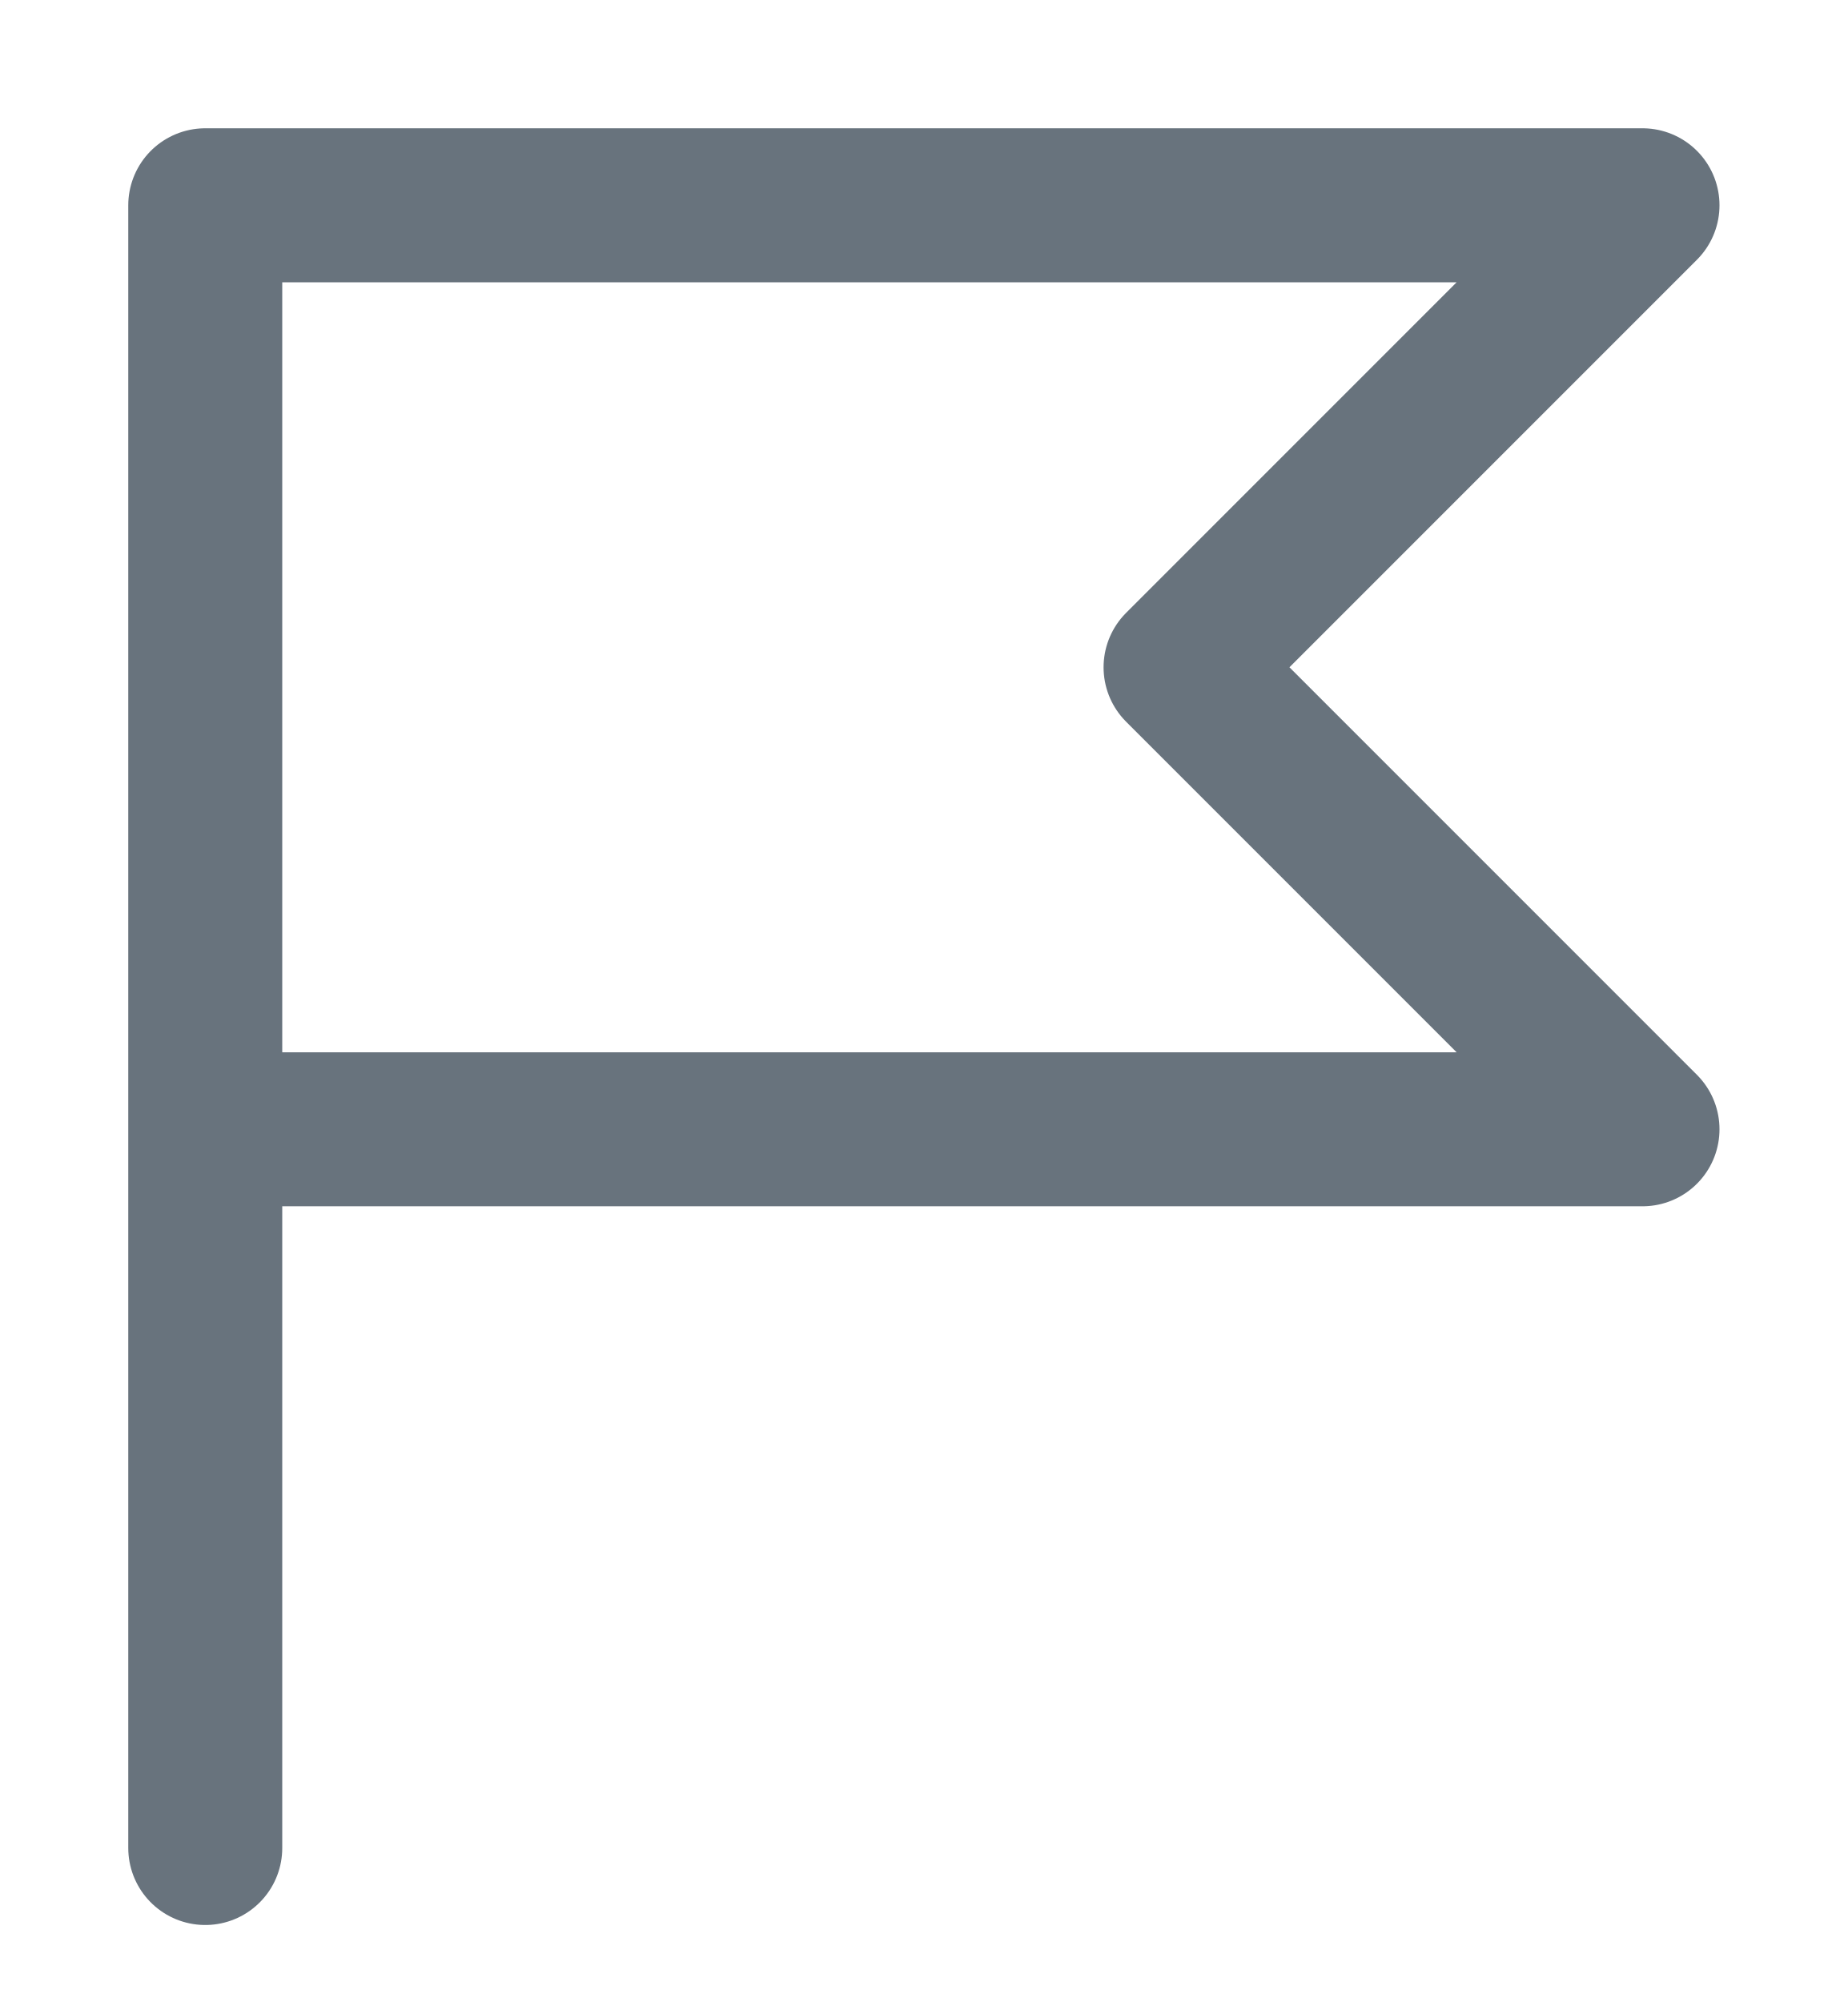
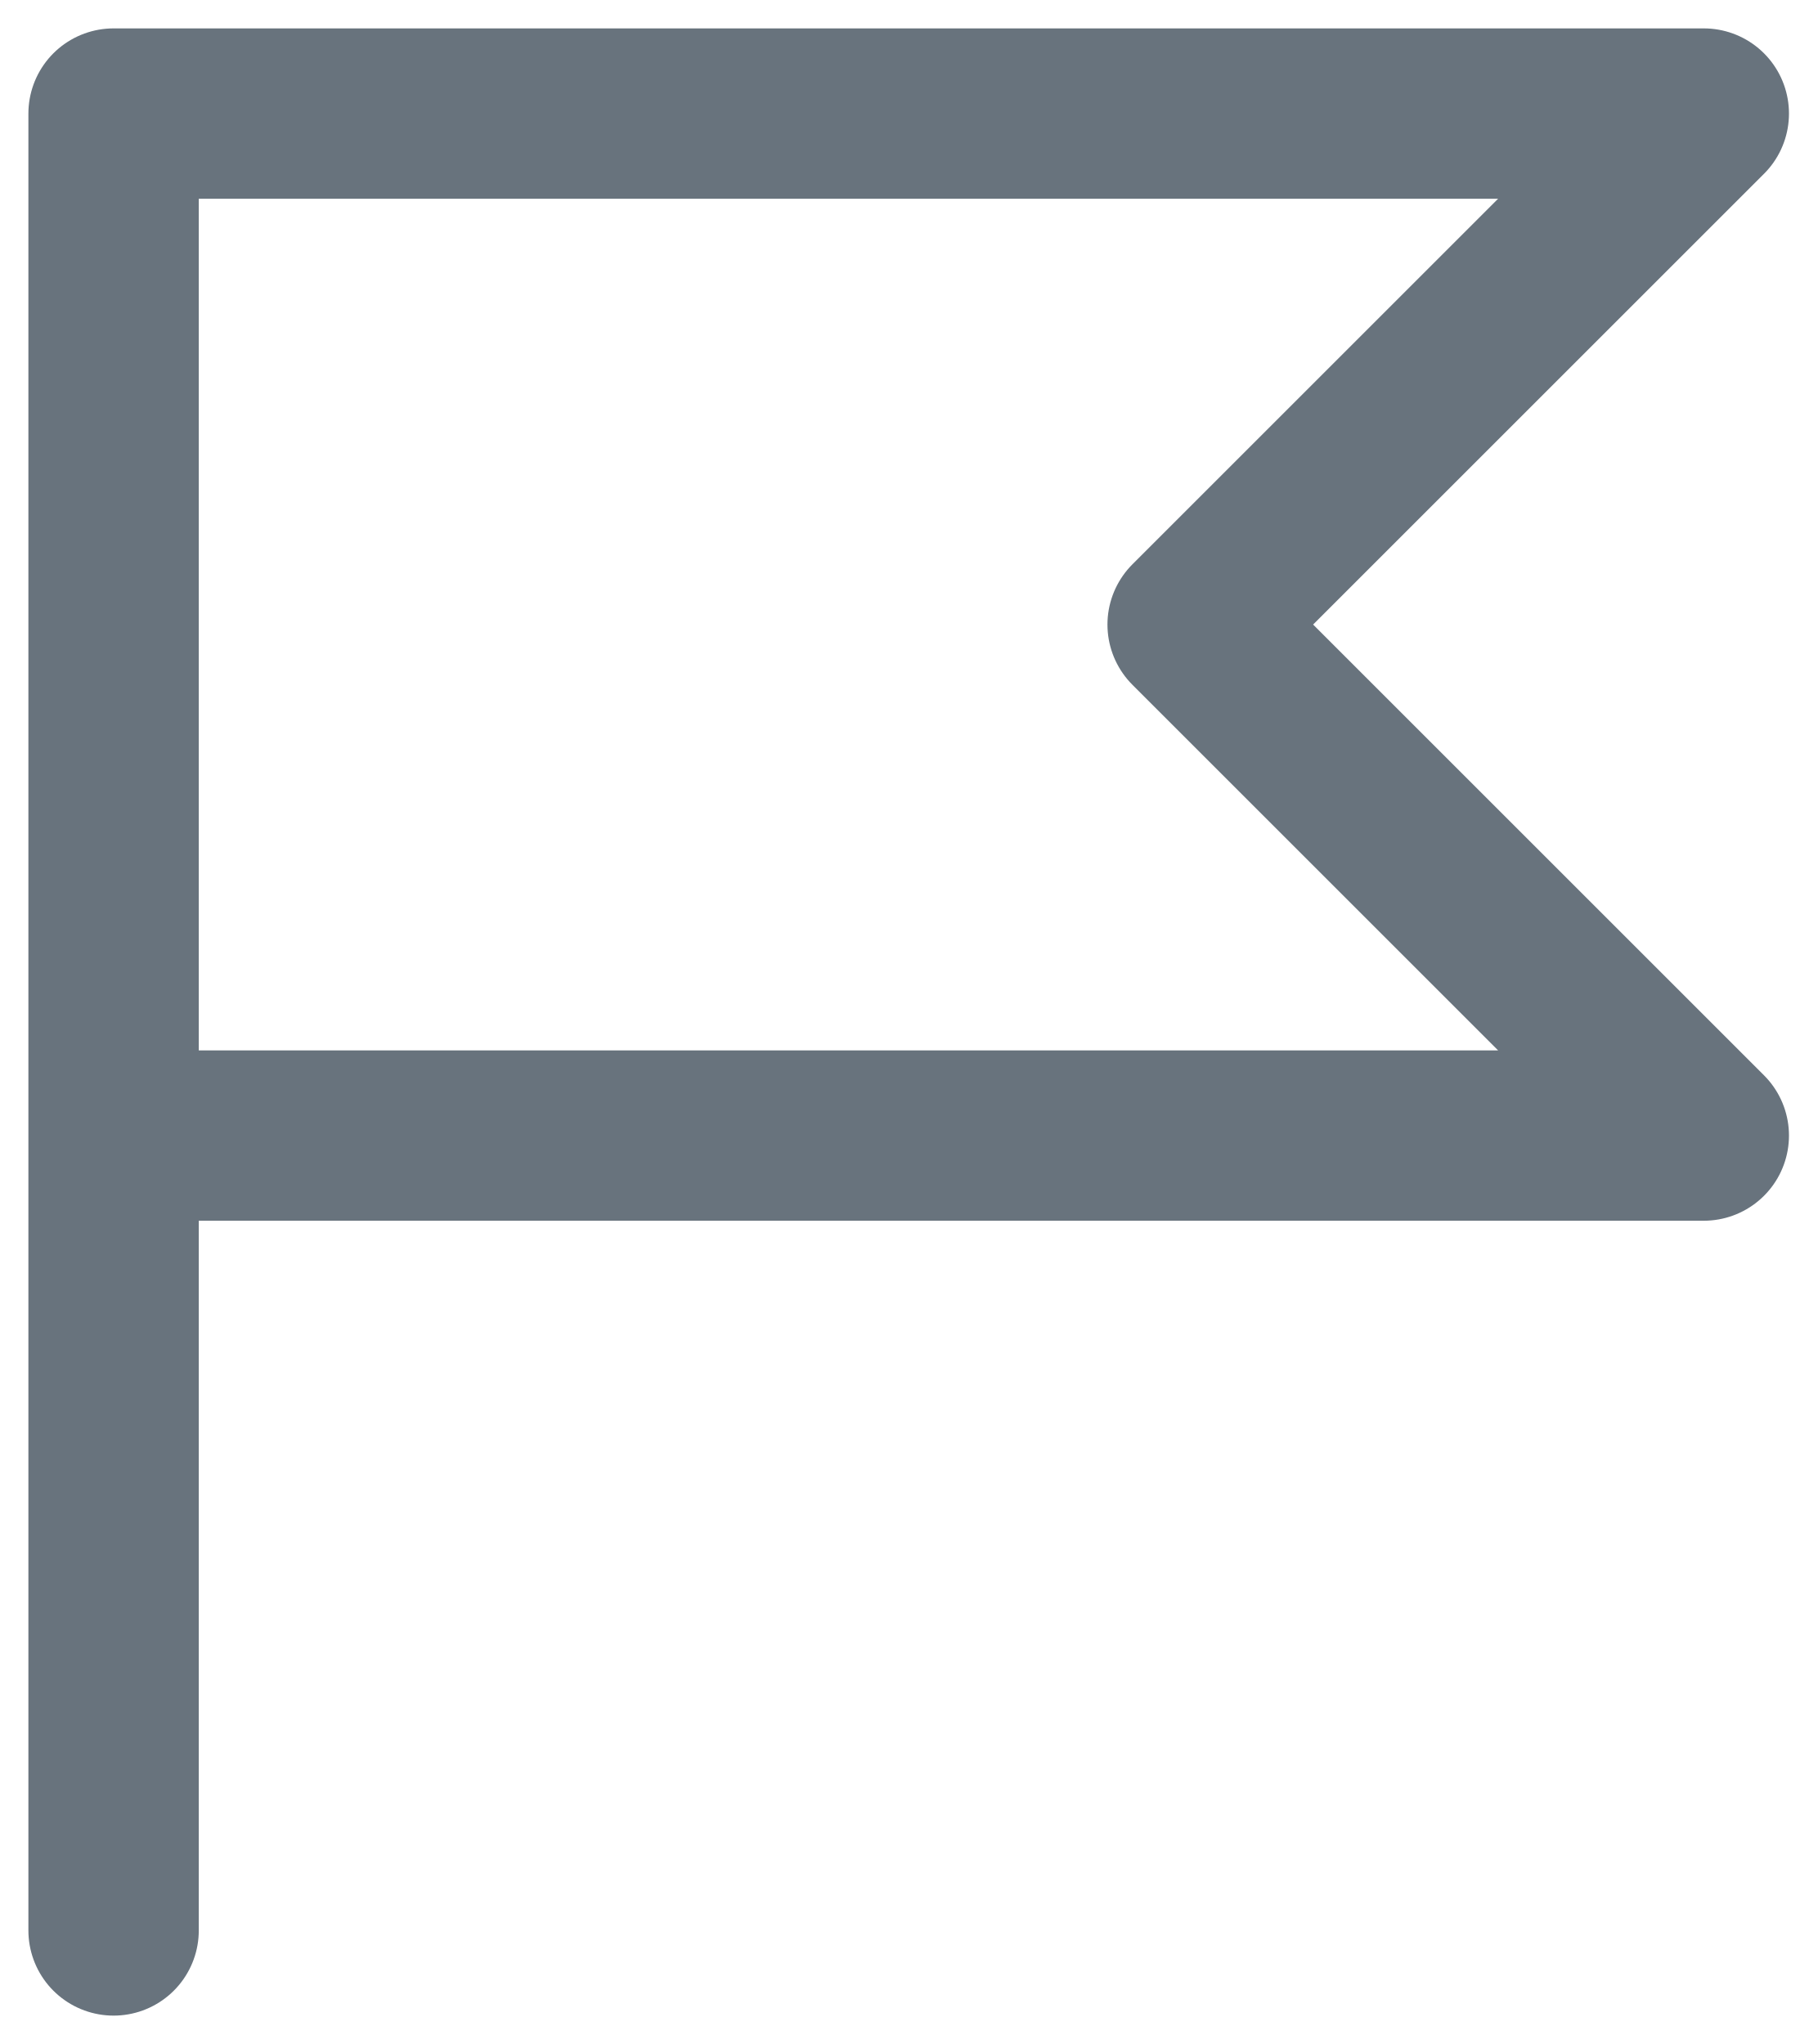
- <svg xmlns="http://www.w3.org/2000/svg" width="12" height="13" viewBox="0 0 12 13" fill="none">
-   <path d="M1.333 7.333H10.667L7.667 4.333L10.667 1.333H1.333V12" stroke="#68737D" stroke-width="1" stroke-linecap="round" stroke-linejoin="round" />
+ <svg xmlns="http://www.w3.org/2000/svg" width="16" height="18" viewBox="0 0 16 18" fill="none">
+   <path d="M1 10H15L10.5 5.5L15 1H1V17" stroke="#68737D" stroke-width="1.5" stroke-linecap="round" stroke-linejoin="round" />
</svg>
